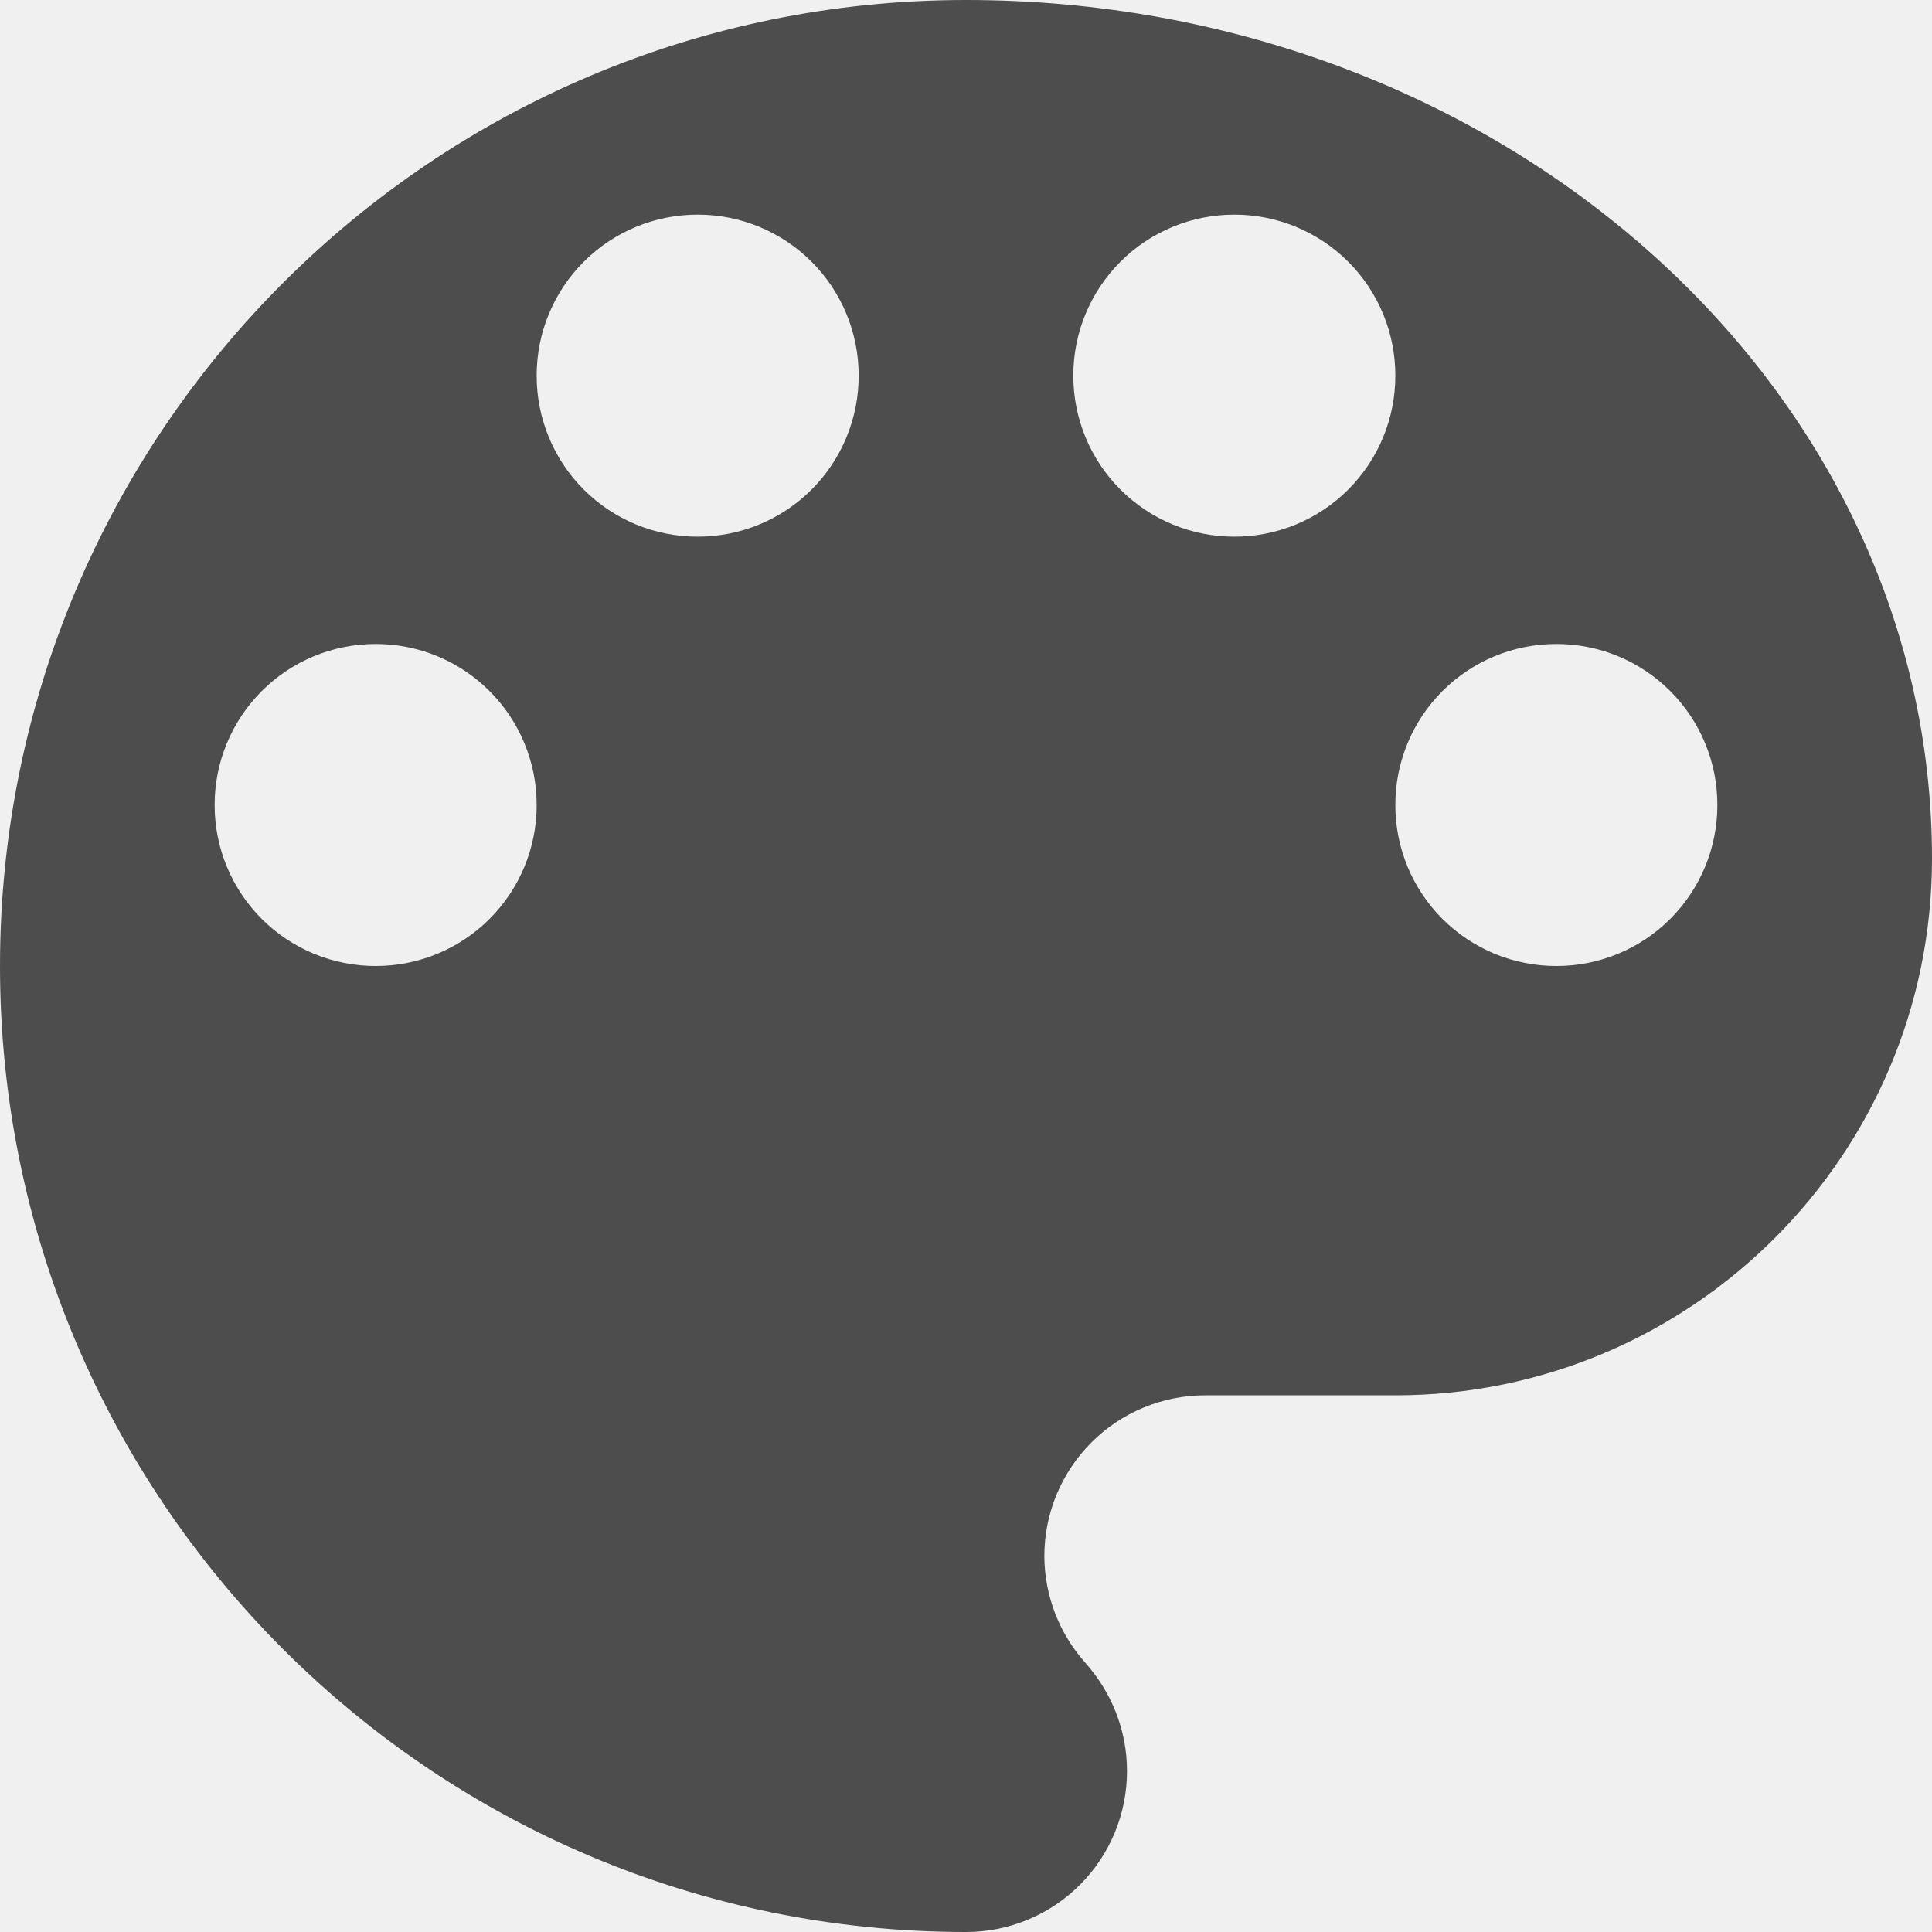
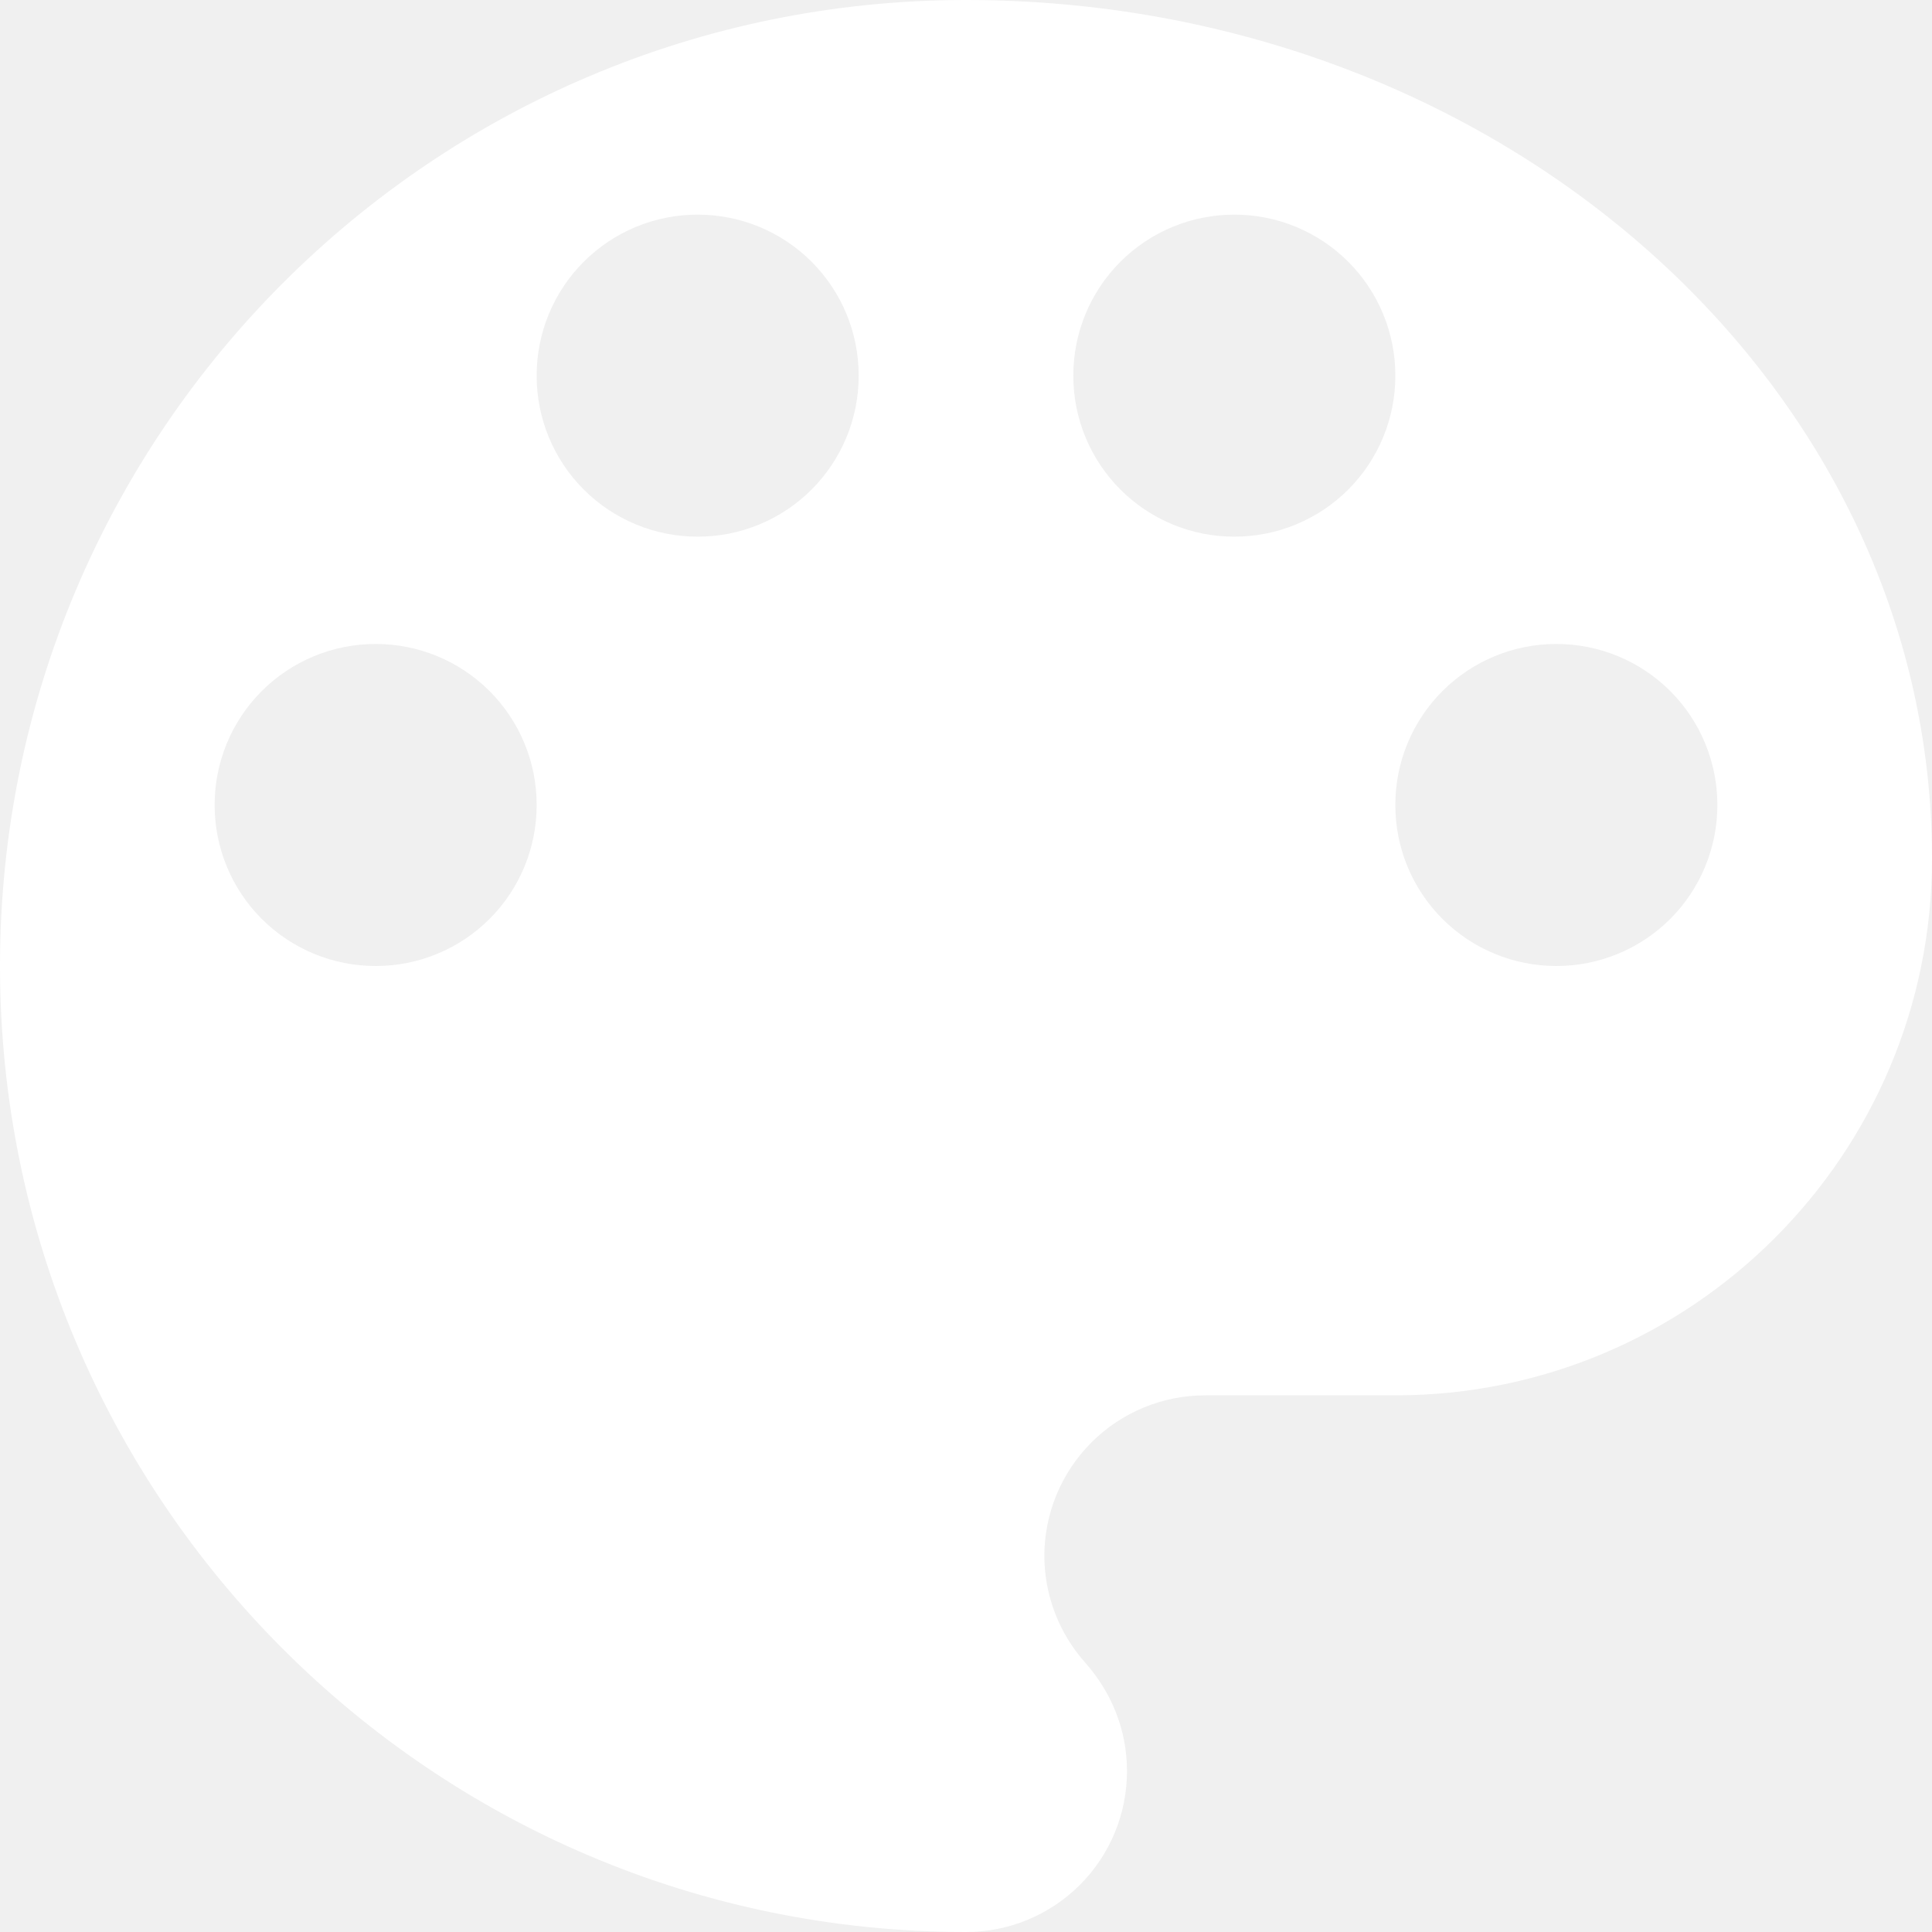
<svg xmlns="http://www.w3.org/2000/svg" width="40" height="40" fill="none" viewBox="0 0 40 40">
-   <path fill="#4D4D4D" fill-rule="evenodd" d="M20 0C8.956 0 0 8.956 0 20s8.956 20 20 20a3.329 3.329 0 0 0 3.333-3.333c0-.867-.333-1.645-.866-2.245a3.338 3.338 0 0 1-.845-2.2 3.329 3.329 0 0 1 3.334-3.333h3.933C35.022 28.889 40 23.91 40 17.778 40 7.956 31.044 0 20 0ZM7.778 20a3.329 3.329 0 0 1-3.334-3.333 3.329 3.329 0 0 1 3.334-3.334 3.329 3.329 0 0 1 3.333 3.334A3.329 3.329 0 0 1 7.778 20Zm6.666-8.889a3.329 3.329 0 0 1-3.333-3.333 3.329 3.329 0 0 1 3.333-3.334 3.329 3.329 0 0 1 3.334 3.334 3.329 3.329 0 0 1-3.334 3.333Zm11.112 0a3.329 3.329 0 0 1-3.334-3.333 3.329 3.329 0 0 1 3.334-3.334 3.329 3.329 0 0 1 3.333 3.334 3.329 3.329 0 0 1-3.333 3.333ZM32.222 20a3.329 3.329 0 0 1-3.333-3.333 3.329 3.329 0 0 1 3.333-3.334 3.329 3.329 0 0 1 3.334 3.334A3.329 3.329 0 0 1 32.222 20Z" clip-rule="evenodd" />
+   <path fill="white" fill-rule="evenodd" d="M20 0C8.956 0 0 8.956 0 20s8.956 20 20 20a3.329 3.329 0 0 0 3.333-3.333c0-.867-.333-1.645-.866-2.245a3.338 3.338 0 0 1-.845-2.2 3.329 3.329 0 0 1 3.334-3.333h3.933C35.022 28.889 40 23.91 40 17.778 40 7.956 31.044 0 20 0ZM7.778 20a3.329 3.329 0 0 1-3.334-3.333 3.329 3.329 0 0 1 3.334-3.334 3.329 3.329 0 0 1 3.333 3.334A3.329 3.329 0 0 1 7.778 20Zm6.666-8.889a3.329 3.329 0 0 1-3.333-3.333 3.329 3.329 0 0 1 3.333-3.334 3.329 3.329 0 0 1 3.334 3.334 3.329 3.329 0 0 1-3.334 3.333Zm11.112 0a3.329 3.329 0 0 1-3.334-3.333 3.329 3.329 0 0 1 3.334-3.334 3.329 3.329 0 0 1 3.333 3.334 3.329 3.329 0 0 1-3.333 3.333ZM32.222 20a3.329 3.329 0 0 1-3.333-3.333 3.329 3.329 0 0 1 3.333-3.334 3.329 3.329 0 0 1 3.334 3.334A3.329 3.329 0 0 1 32.222 20Z" clip-rule="evenodd" />
</svg>
